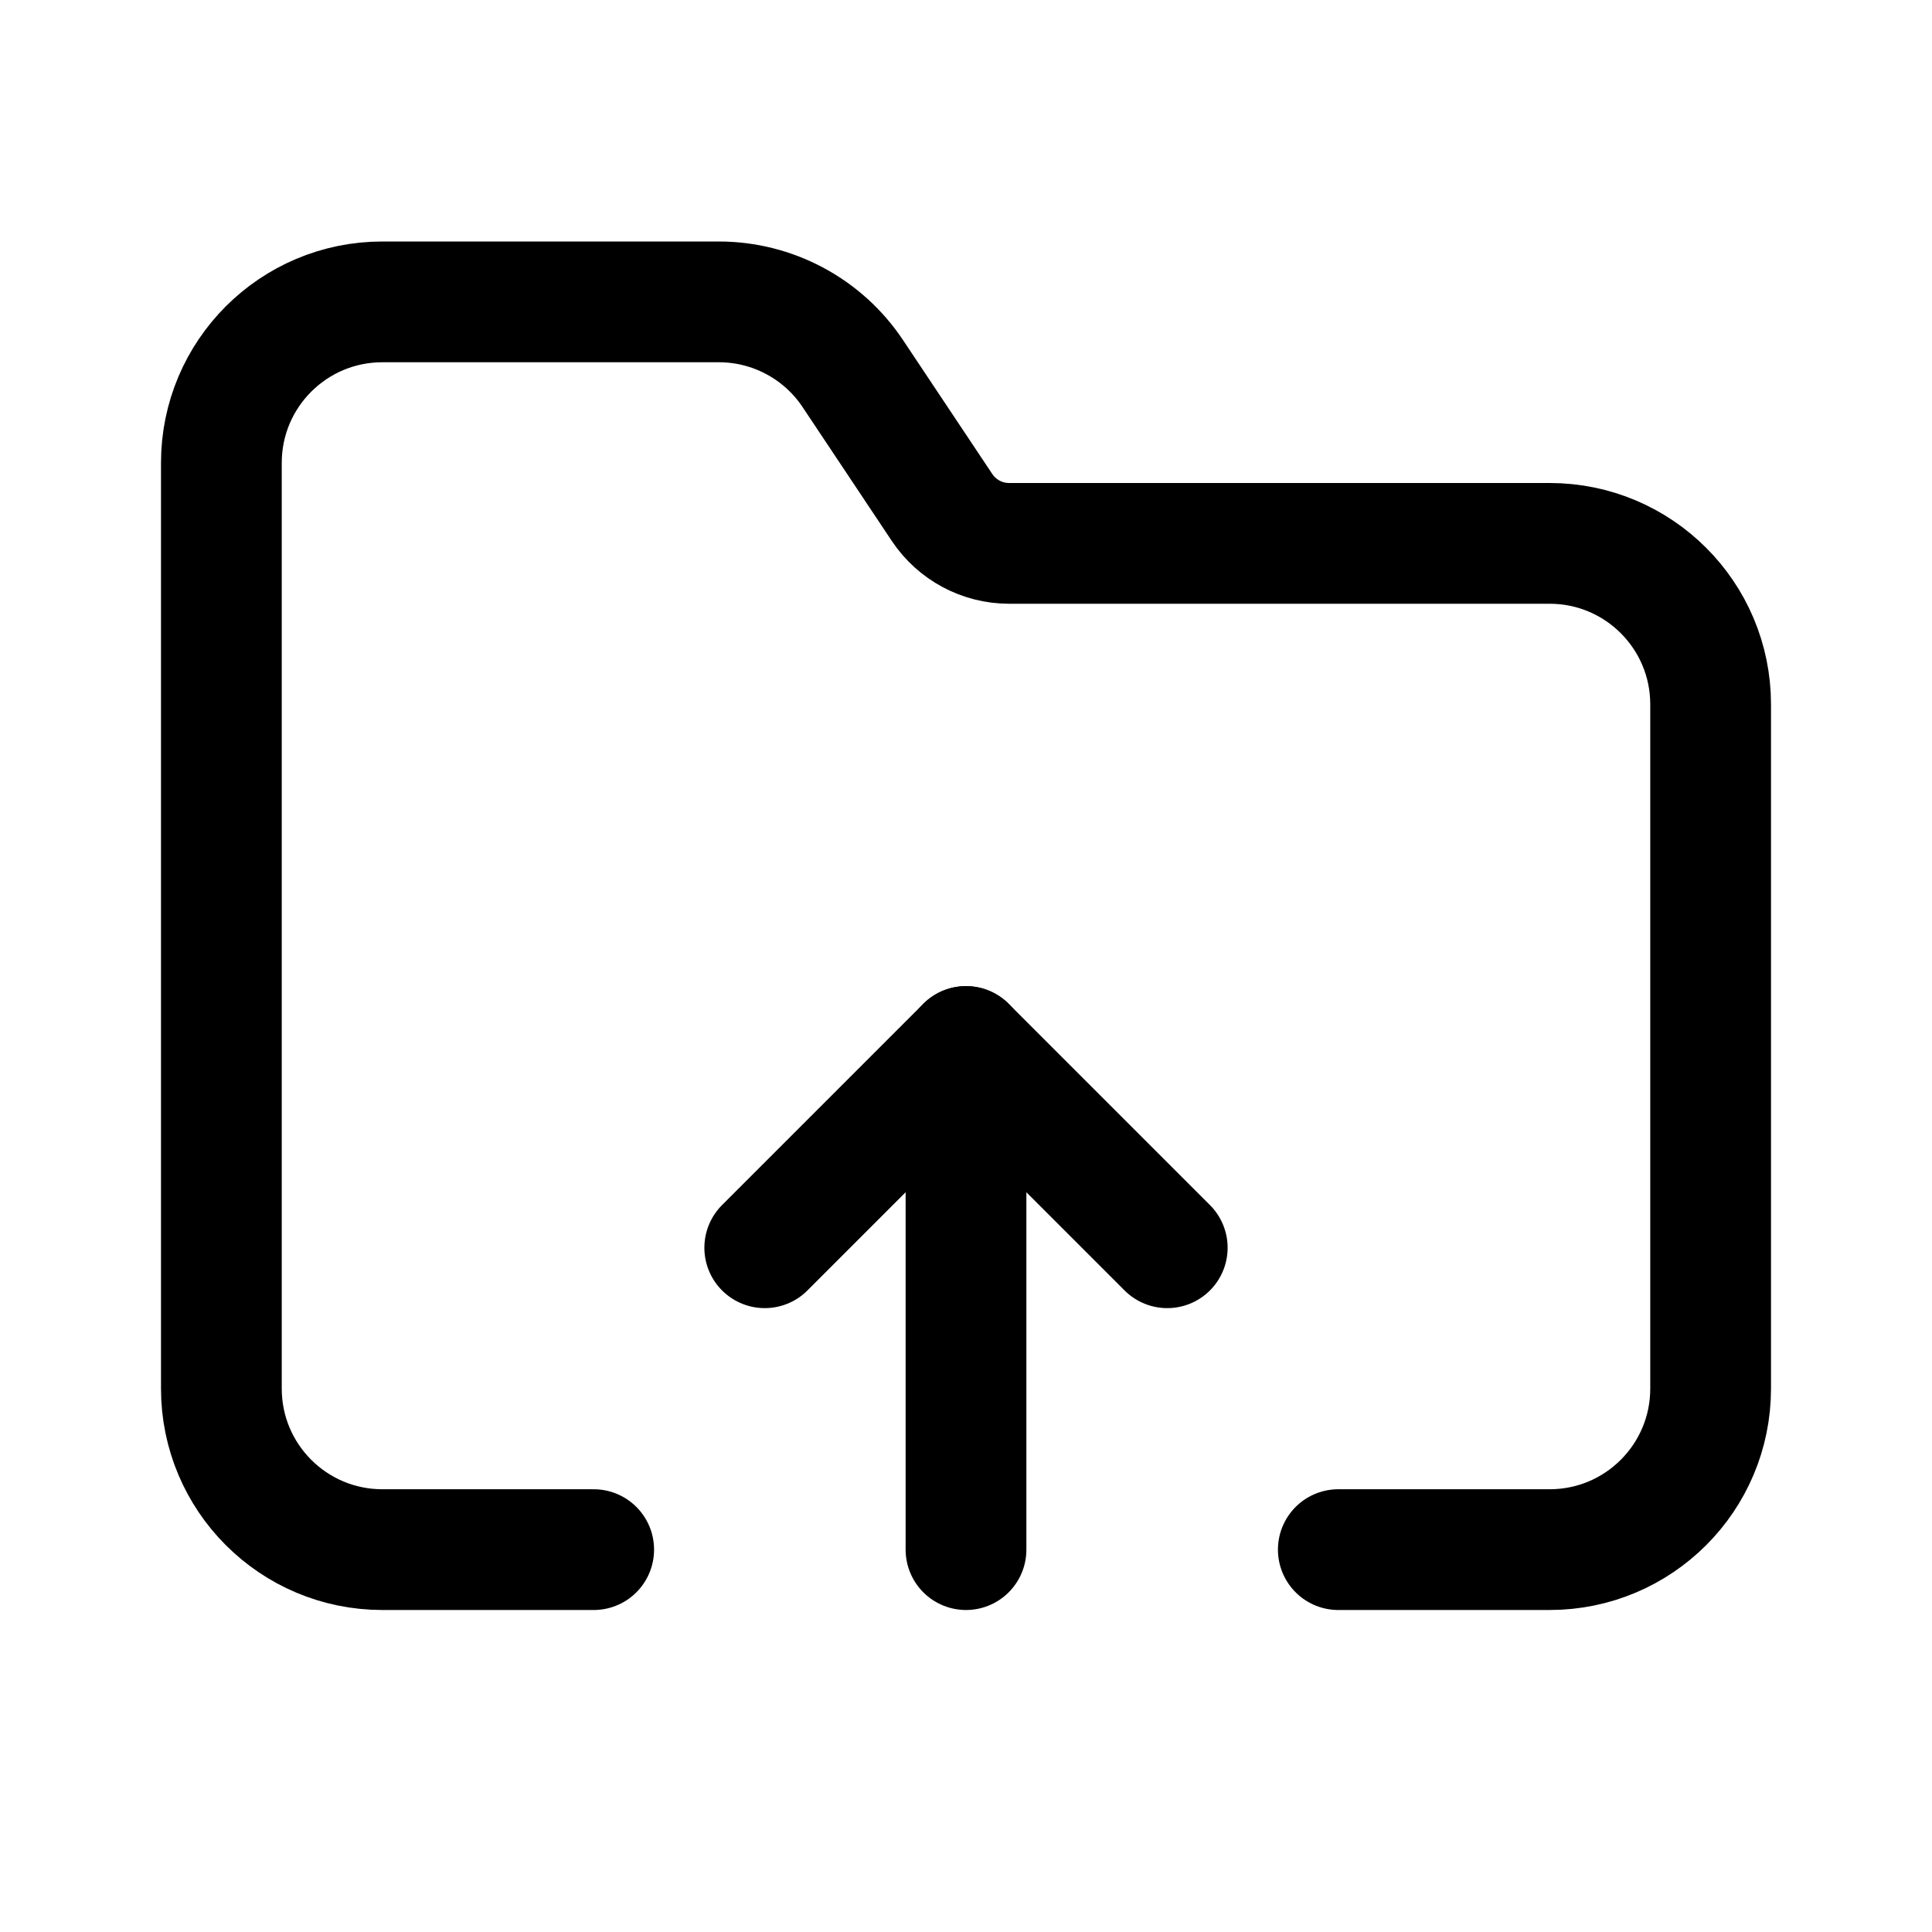
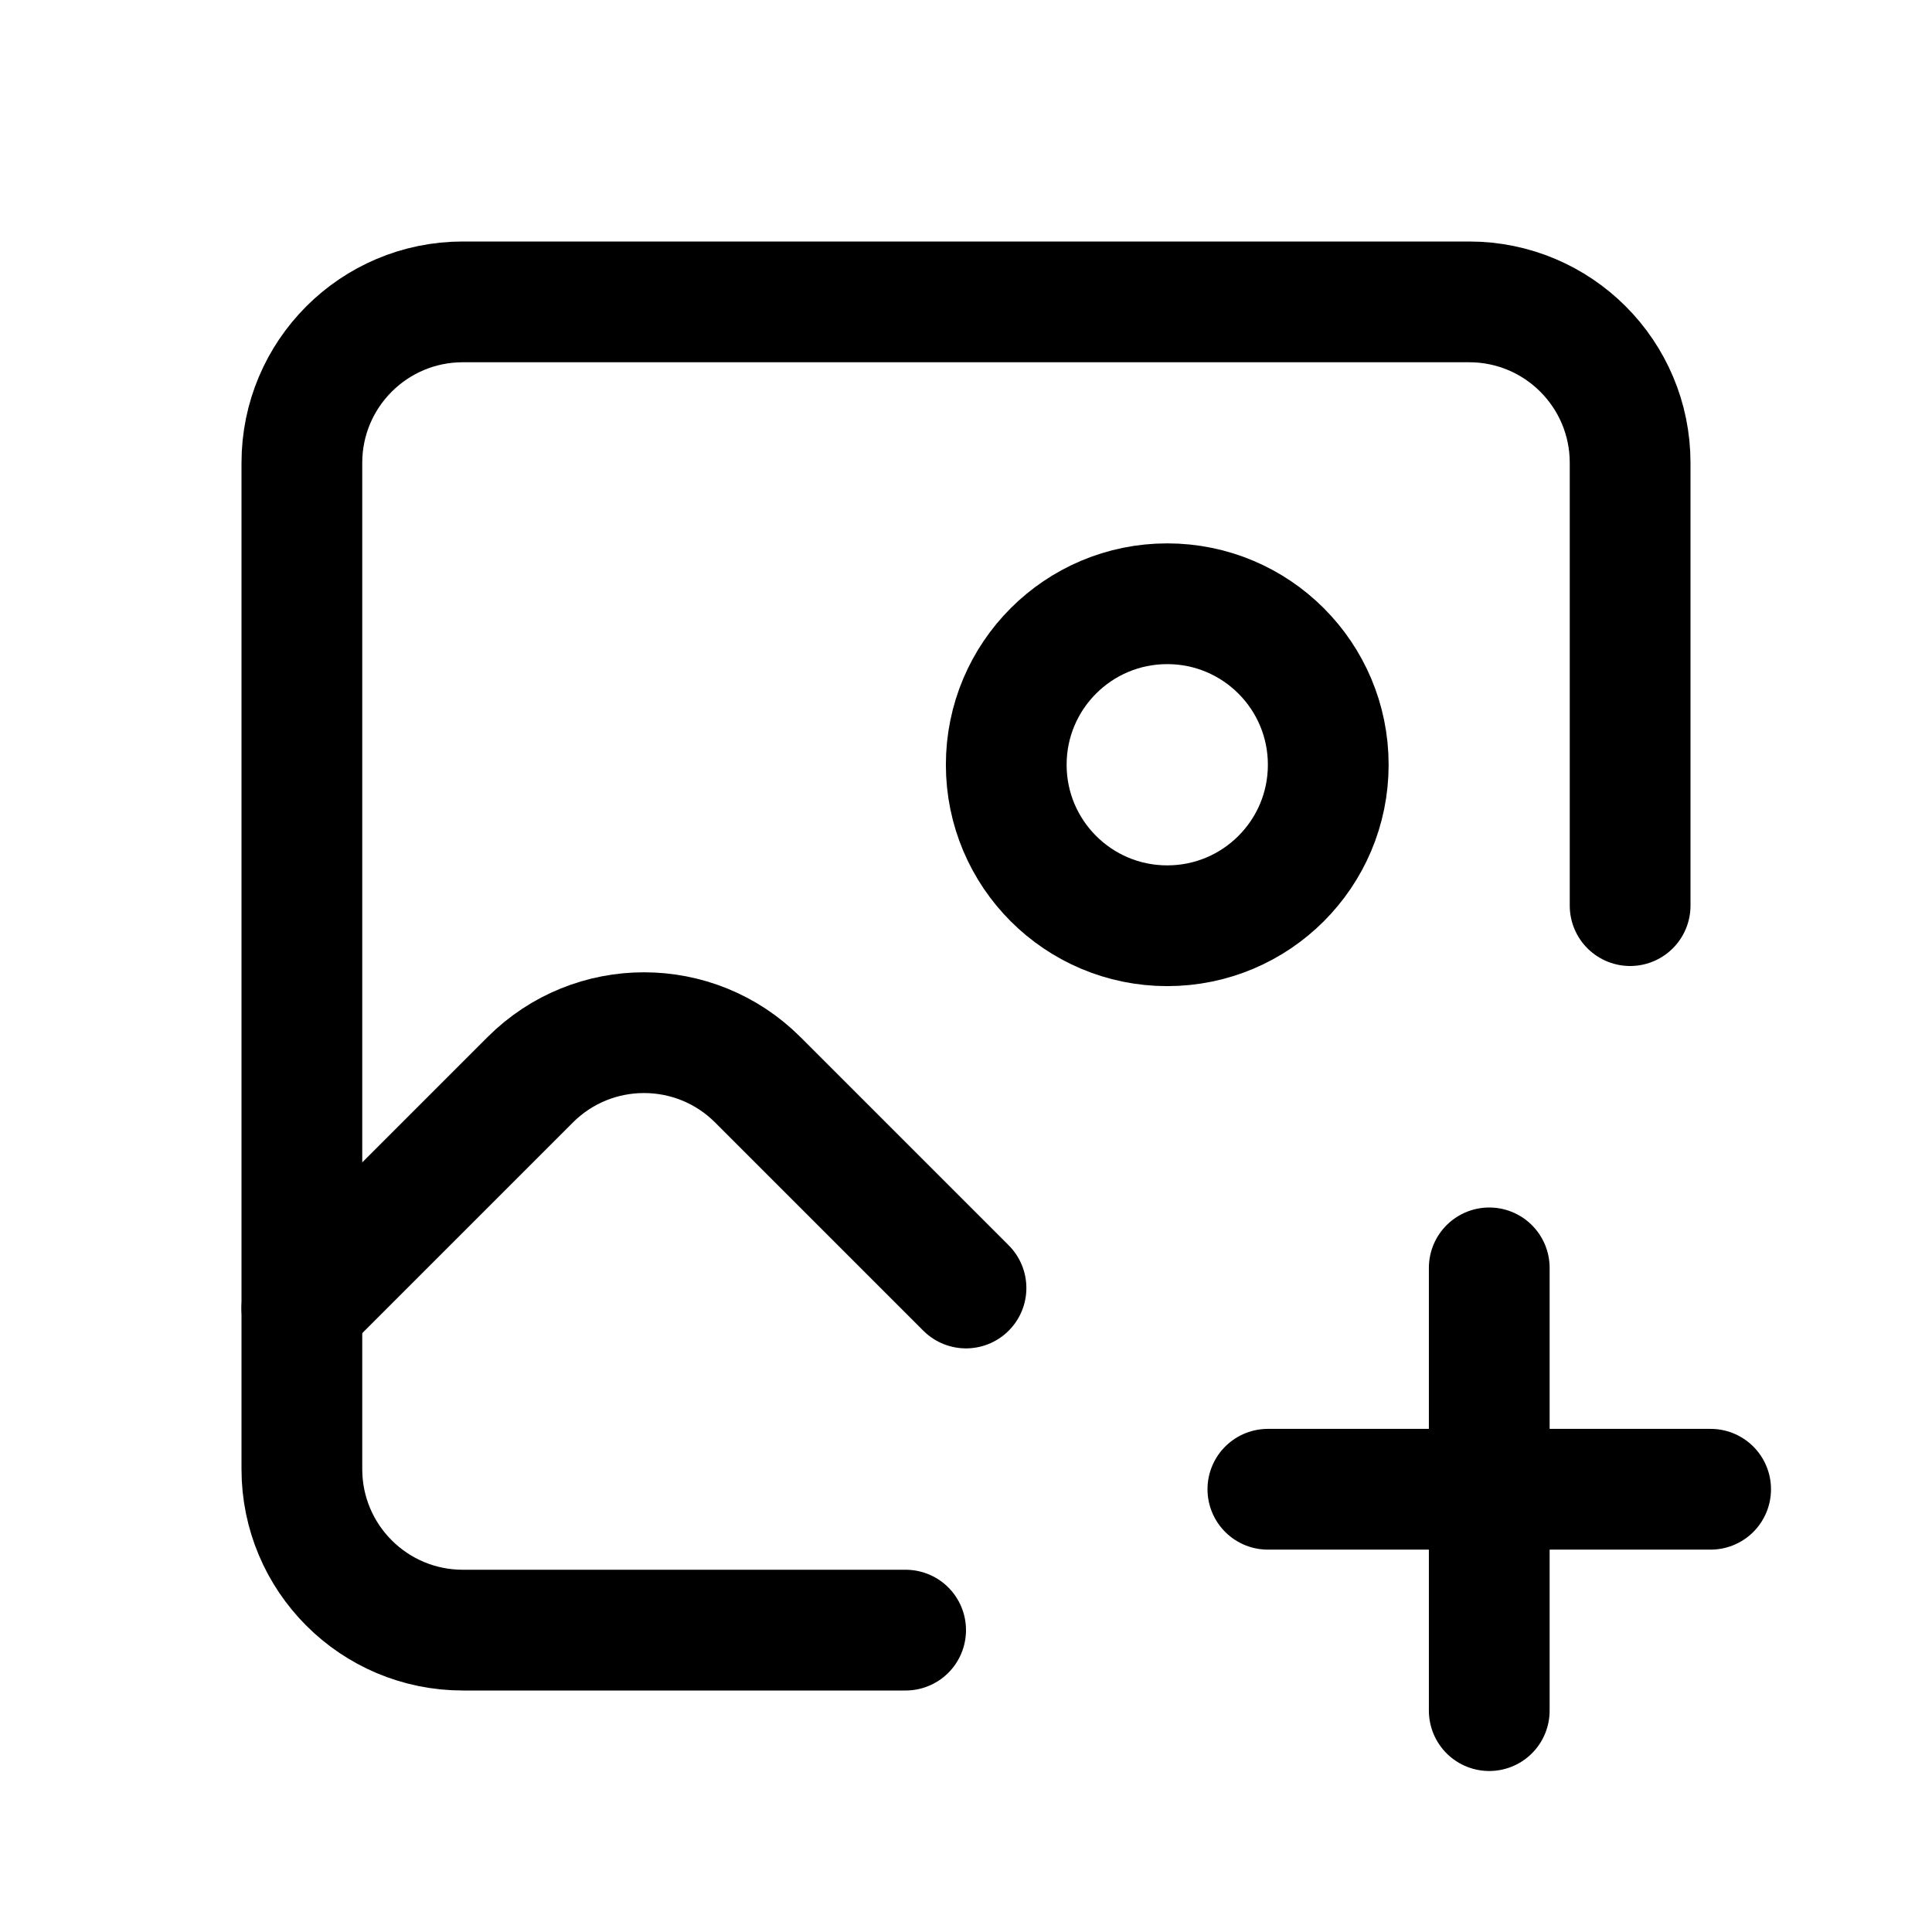
<svg xmlns="http://www.w3.org/2000/svg" viewBox="0 0 24 24" fill="none">
-   <path d="M12 19.25V13L14.5 15.5" stroke="currentColor" stroke-width="1.5" stroke-linecap="round" stroke-linejoin="round" />
-   <path d="M12 13L9.5 15.5" stroke="currentColor" stroke-width="1.5" stroke-linecap="round" stroke-linejoin="round" />
-   <path d="M7.375 19.25H4.75C3.645 19.25 2.75 18.355 2.75 17.25V5.75C2.75 4.645 3.645 3.75 4.75 3.75H8.93C9.598 3.75 10.223 4.084 10.594 4.641L11.703 6.305C11.889 6.583 12.201 6.75 12.535 6.75H19.25C20.355 6.75 21.25 7.645 21.25 8.75V17.25C21.25 18.355 20.355 19.25 19.25 19.25H16.625" stroke="currentColor" stroke-width="1.5" stroke-linecap="round" stroke-linejoin="round" />
+   <path d="M11.25 20.25H5.75C4.645 20.25 3.75 19.355 3.75 18.25V5.75C3.75 4.645 4.645 3.75 5.75 3.75H18.25C19.355 3.75 20.25 4.645 20.25 5.75V11.25" stroke="currentColor" stroke-width="1.5" stroke-linecap="round" />
+   <path d="M3.75 16.25L6.586 13.414C7.367 12.633 8.633 12.633 9.414 13.414L12 16" stroke="currentColor" stroke-width="1.5" stroke-linecap="round" />
+   <path d="M14.5 11.5C15.605 11.5 16.5 10.605 16.5 9.5C16.5 8.395 15.605 7.5 14.5 7.5C13.395 7.5 12.5 8.395 12.5 9.5C12.5 10.605 13.395 11.5 14.5 11.5Z" stroke="currentColor" stroke-width="1.5" />
+   <path d="M15.75 18.5H21.25" stroke="currentColor" stroke-width="1.5" stroke-linecap="round" />
+   <path d="M18.5 15.75V21.25" stroke="currentColor" stroke-width="1.5" stroke-linecap="round" />
</svg>
